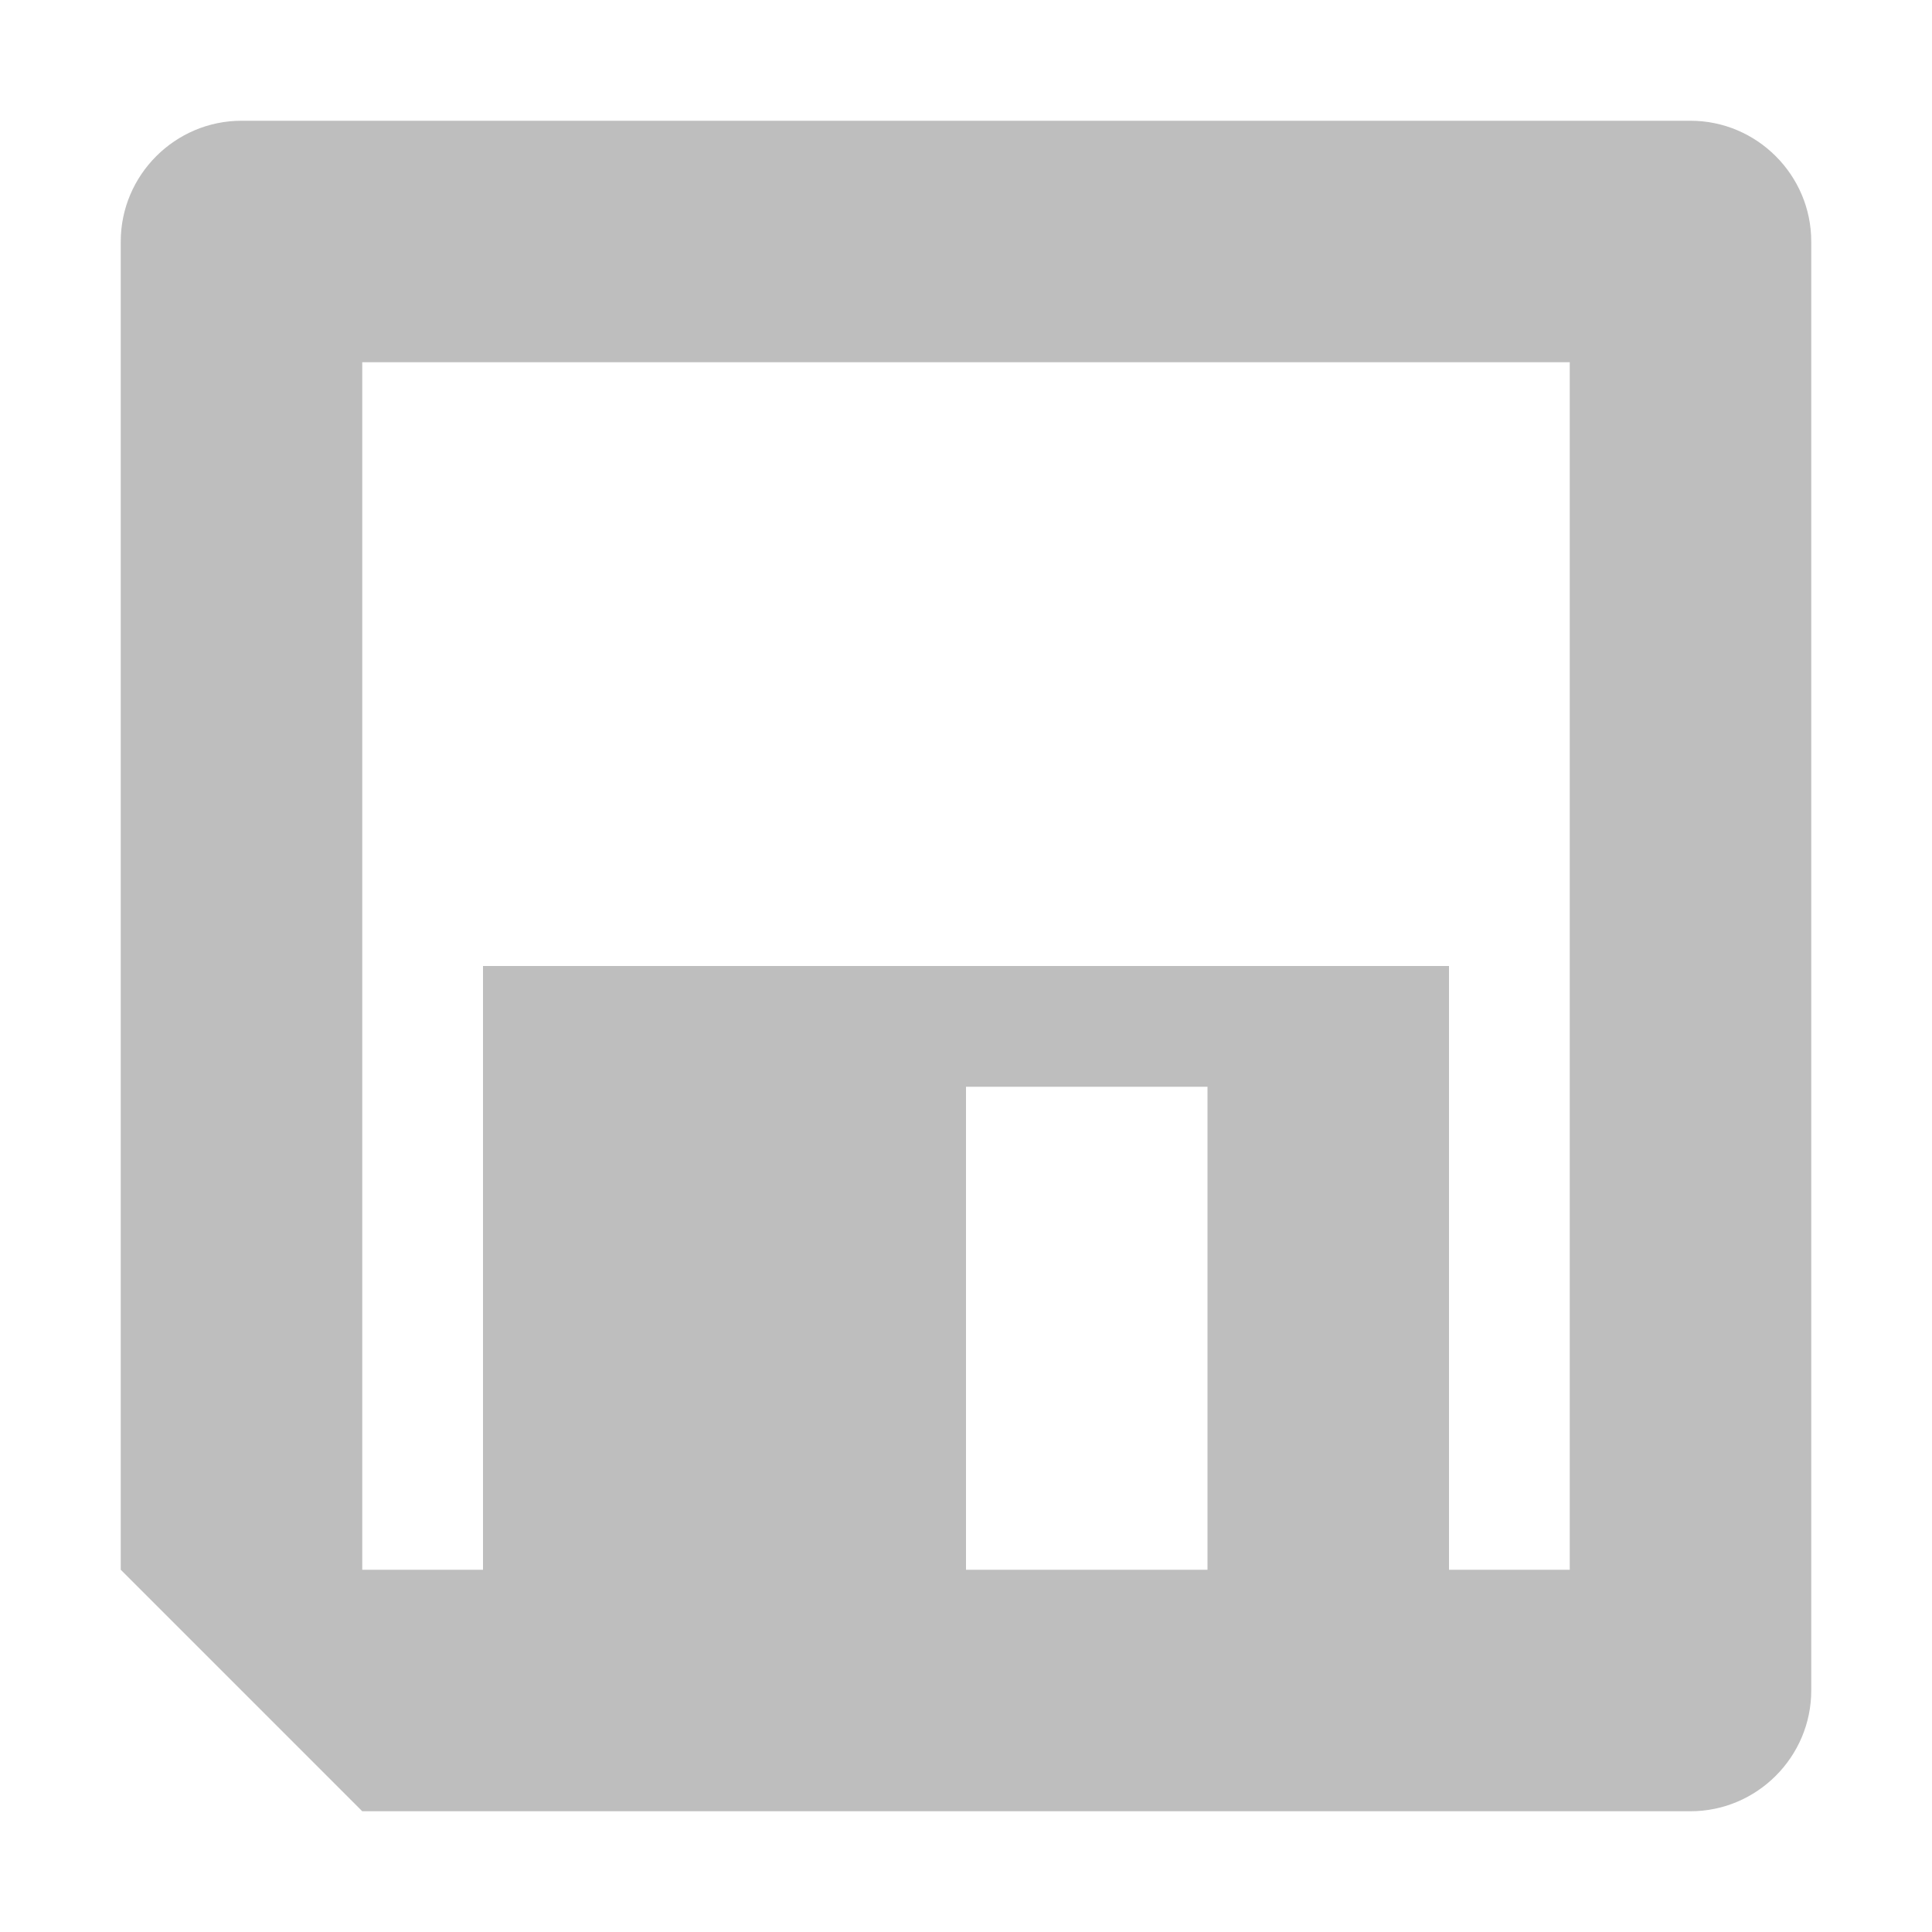
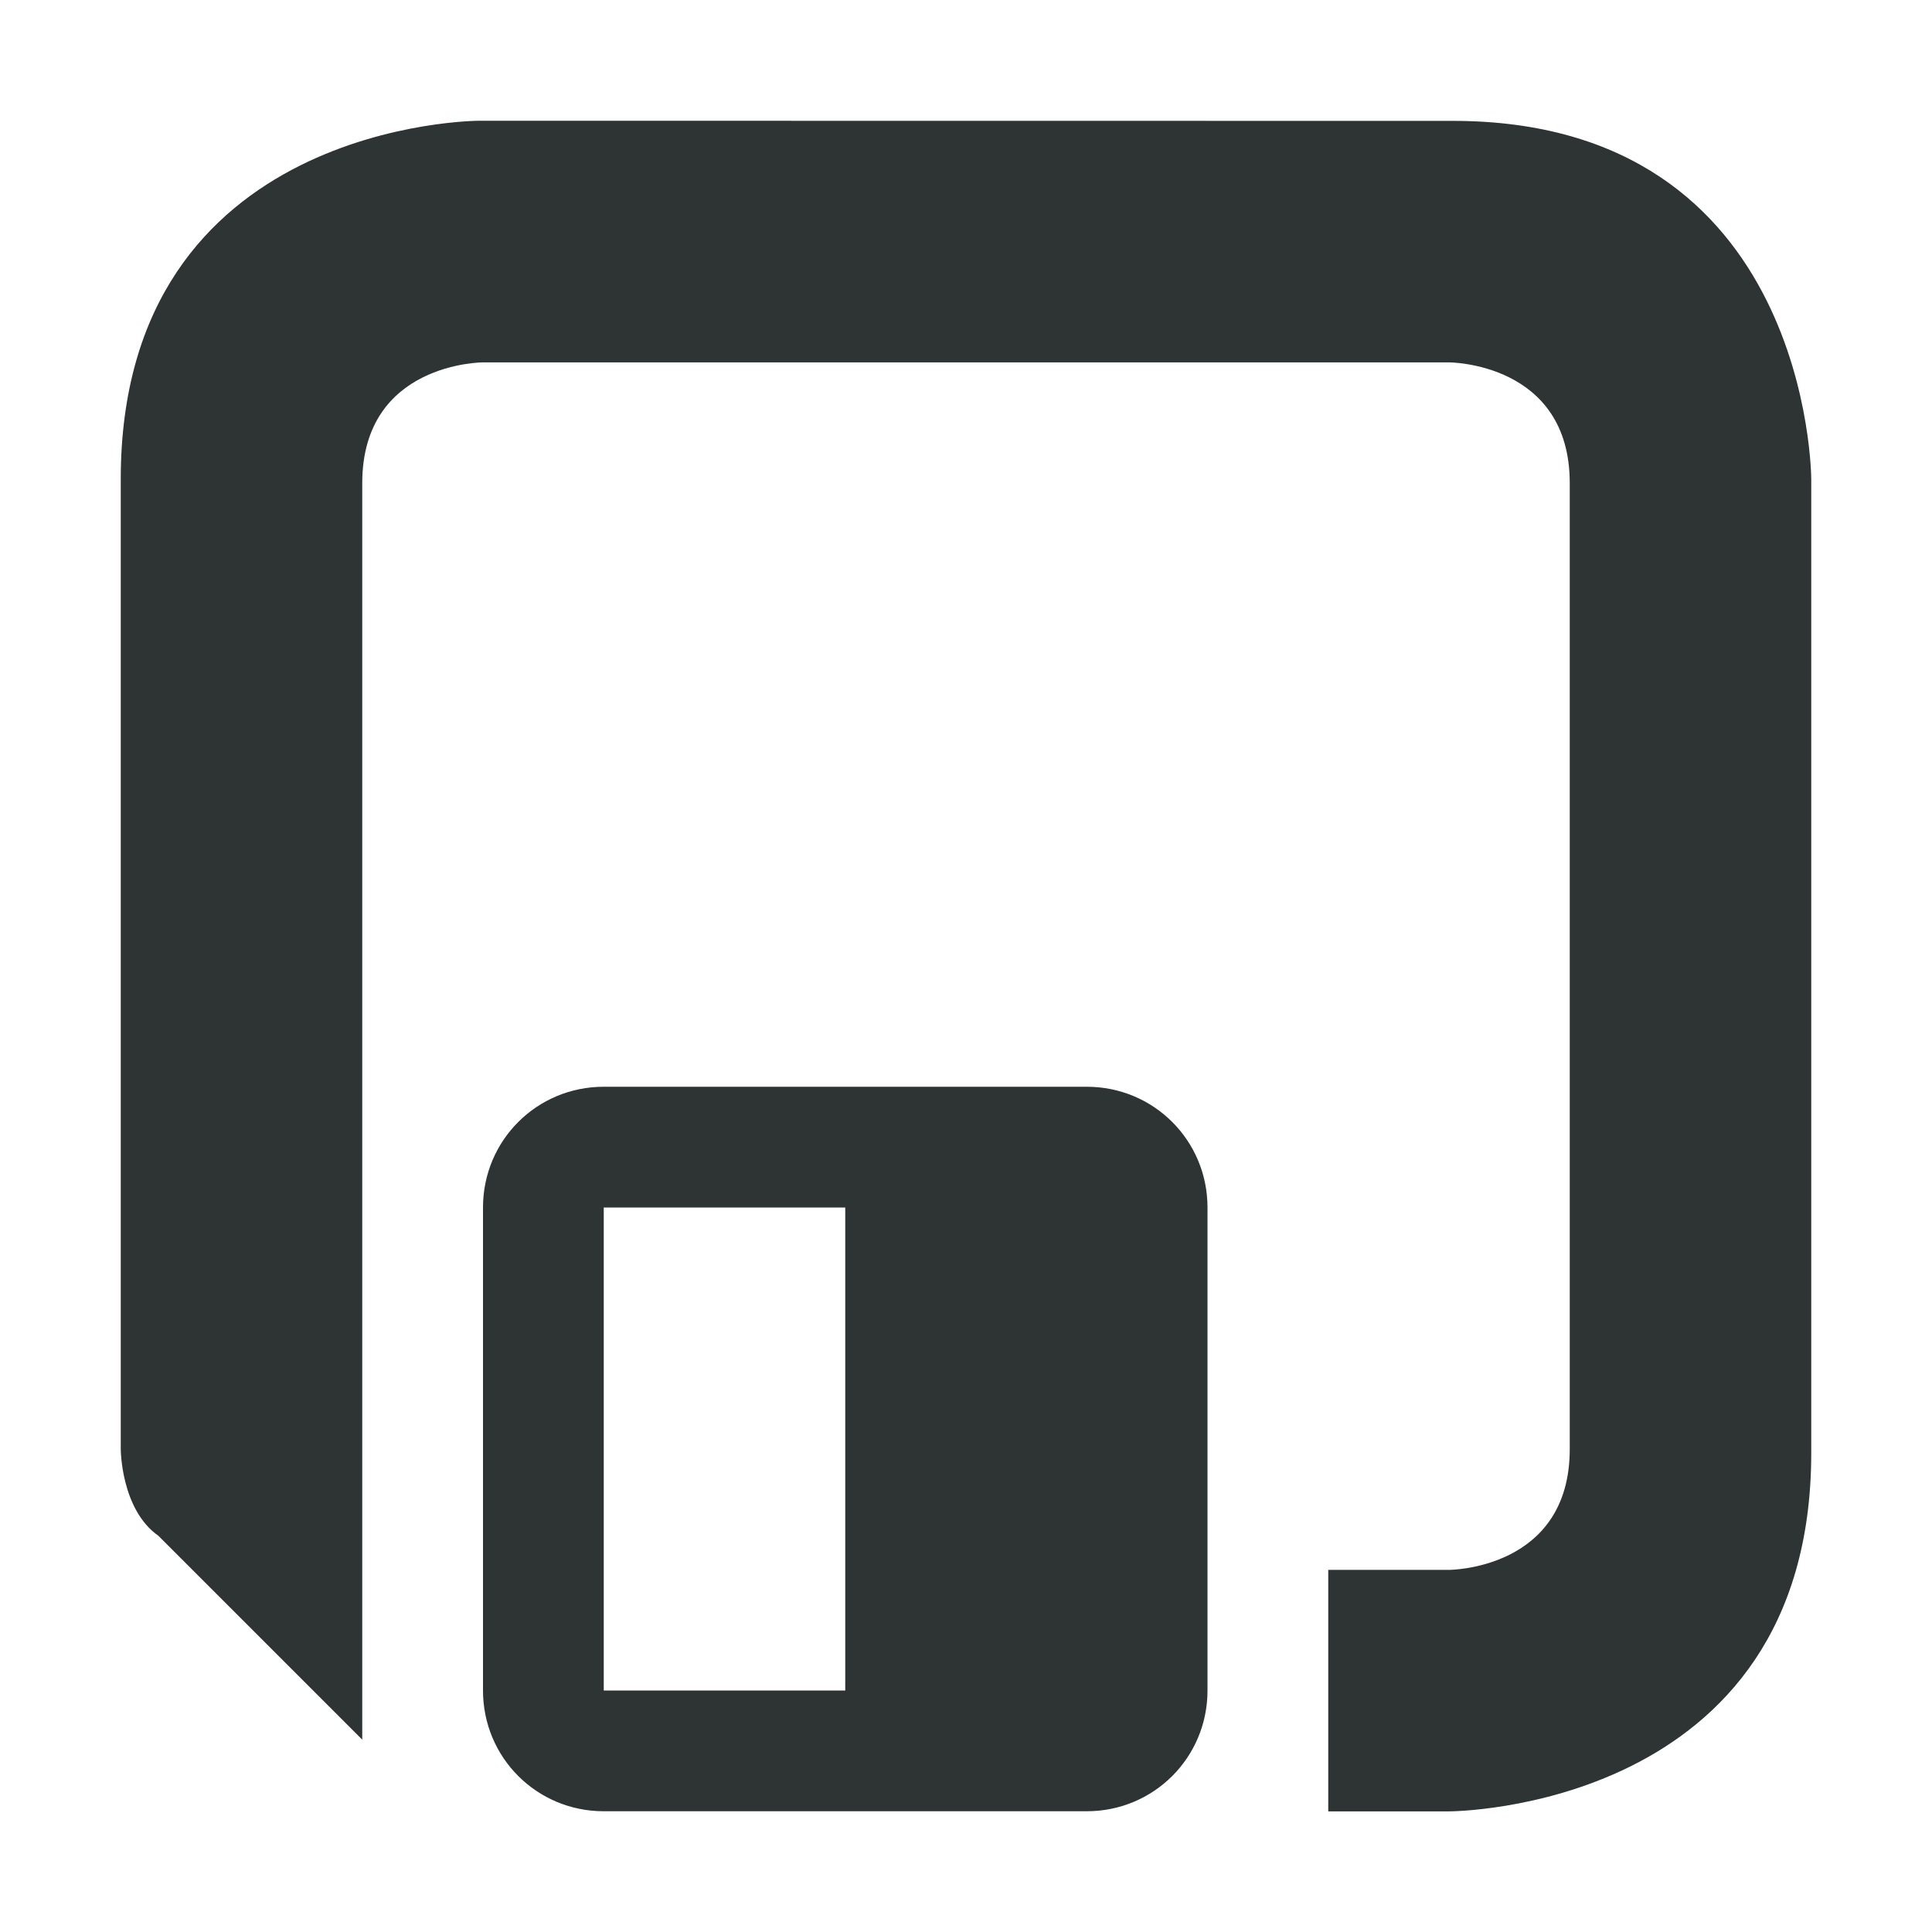
- <svg xmlns="http://www.w3.org/2000/svg" width="16" height="16" version="1.1" id="svg4">
-   <defs id="defs8" />
-   <path style="fill:#bebebe;fill-opacity:1" d="M 2,1 C 1.45,1 1,1.45 1,2 V 13 L 3,15 H 14 C 14.55,15 15,14.55 15,14 V 2 C 15,1.45 14.55,1 14,1 Z M 3,3 H 13 V 13 H 12 V 8 H 4 V 13 H 3 Z M 8,9 H 10 V 13 H 8 Z" id="path2" />
+ <svg xmlns="http://www.w3.org/2000/svg" height="16px" viewBox="0 0 16 16" width="16px">
+   <path d="m 3.969 1 s -2.969 0 -2.969 2.969 v 8.031 s 0 0.5 0.312 0.719 l 1.688 1.688 v -10.406 c 0 -1 1 -1 1 -1 h 8 s 1 0 1 1 v 8 c 0 1 -1 1 -1 1 h -1 v 2 h 1 s 3 0 3 -2.969 v -8.062 s 0 -2.969 -2.969 -2.969 z m 1.031 8 c -0.555 0 -1 0.445 -1 1 v 4 c 0 0.555 0.445 1 1 1 h 4 c 0.555 0 1 -0.445 1 -1 v -4 c 0 -0.555 -0.445 -1 -1 -1 z m 0 1 h 2 v 4 h -2 z m 0 0" fill="#2e3434" />
</svg>
